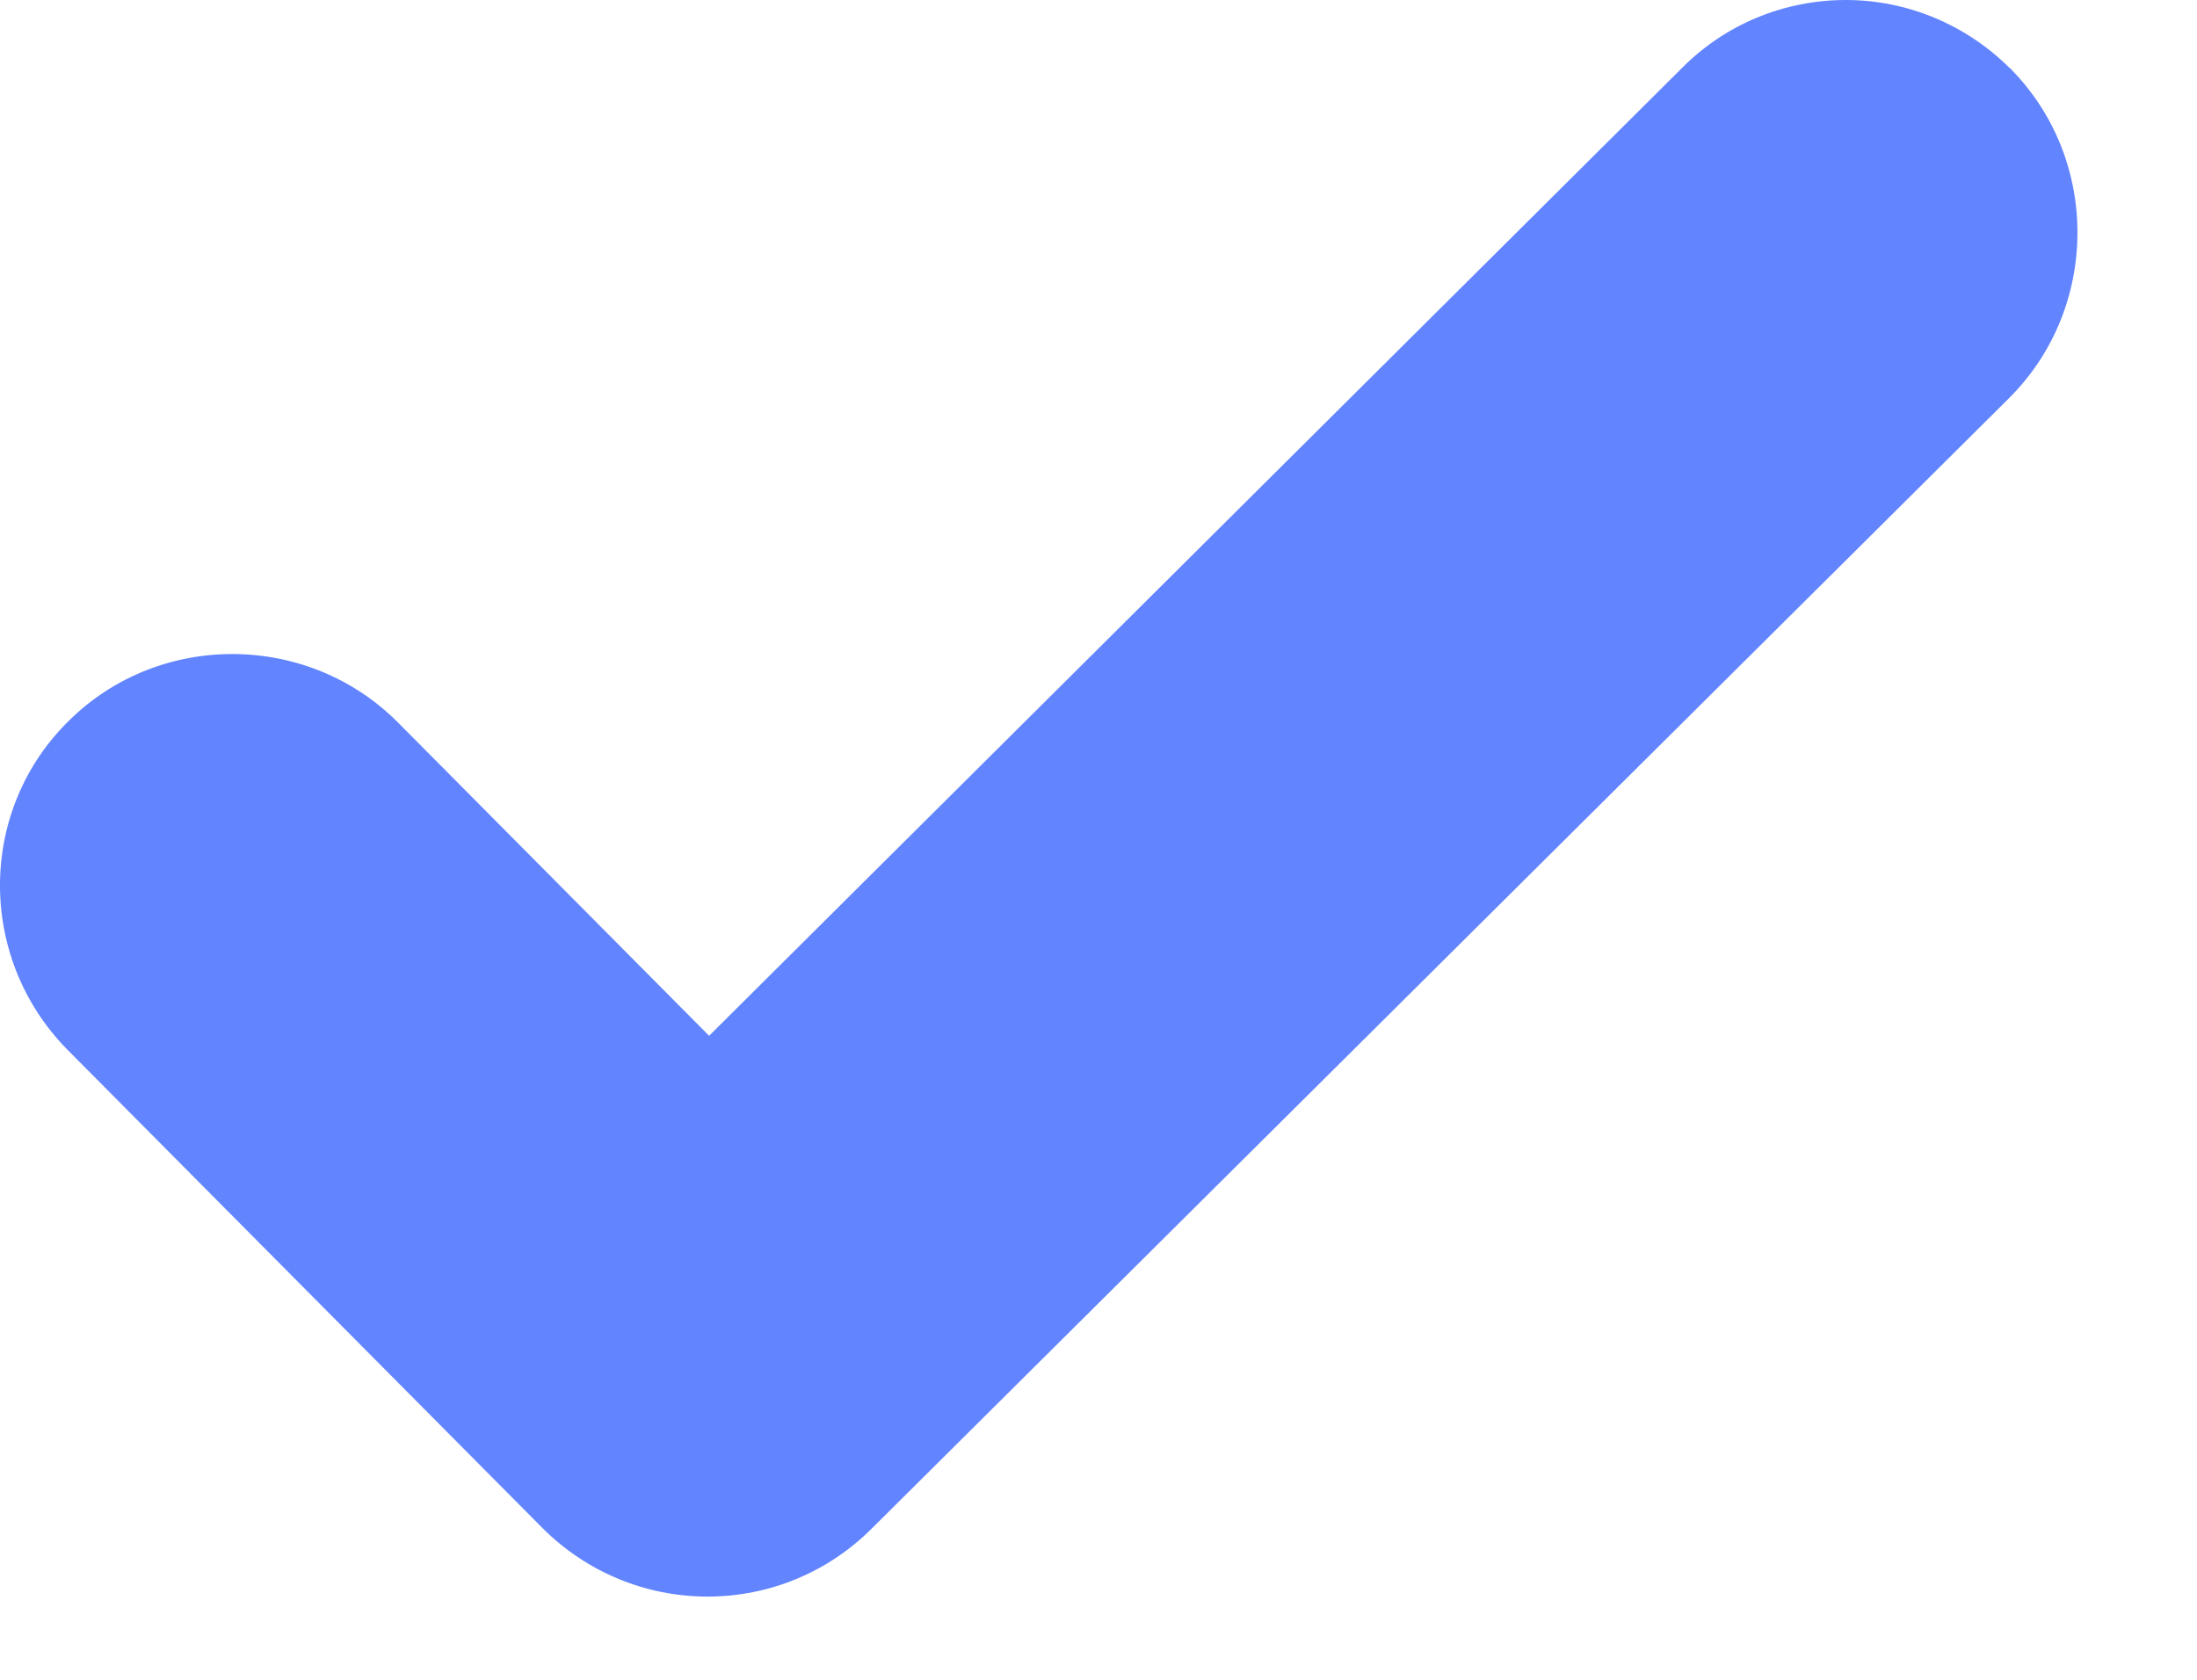
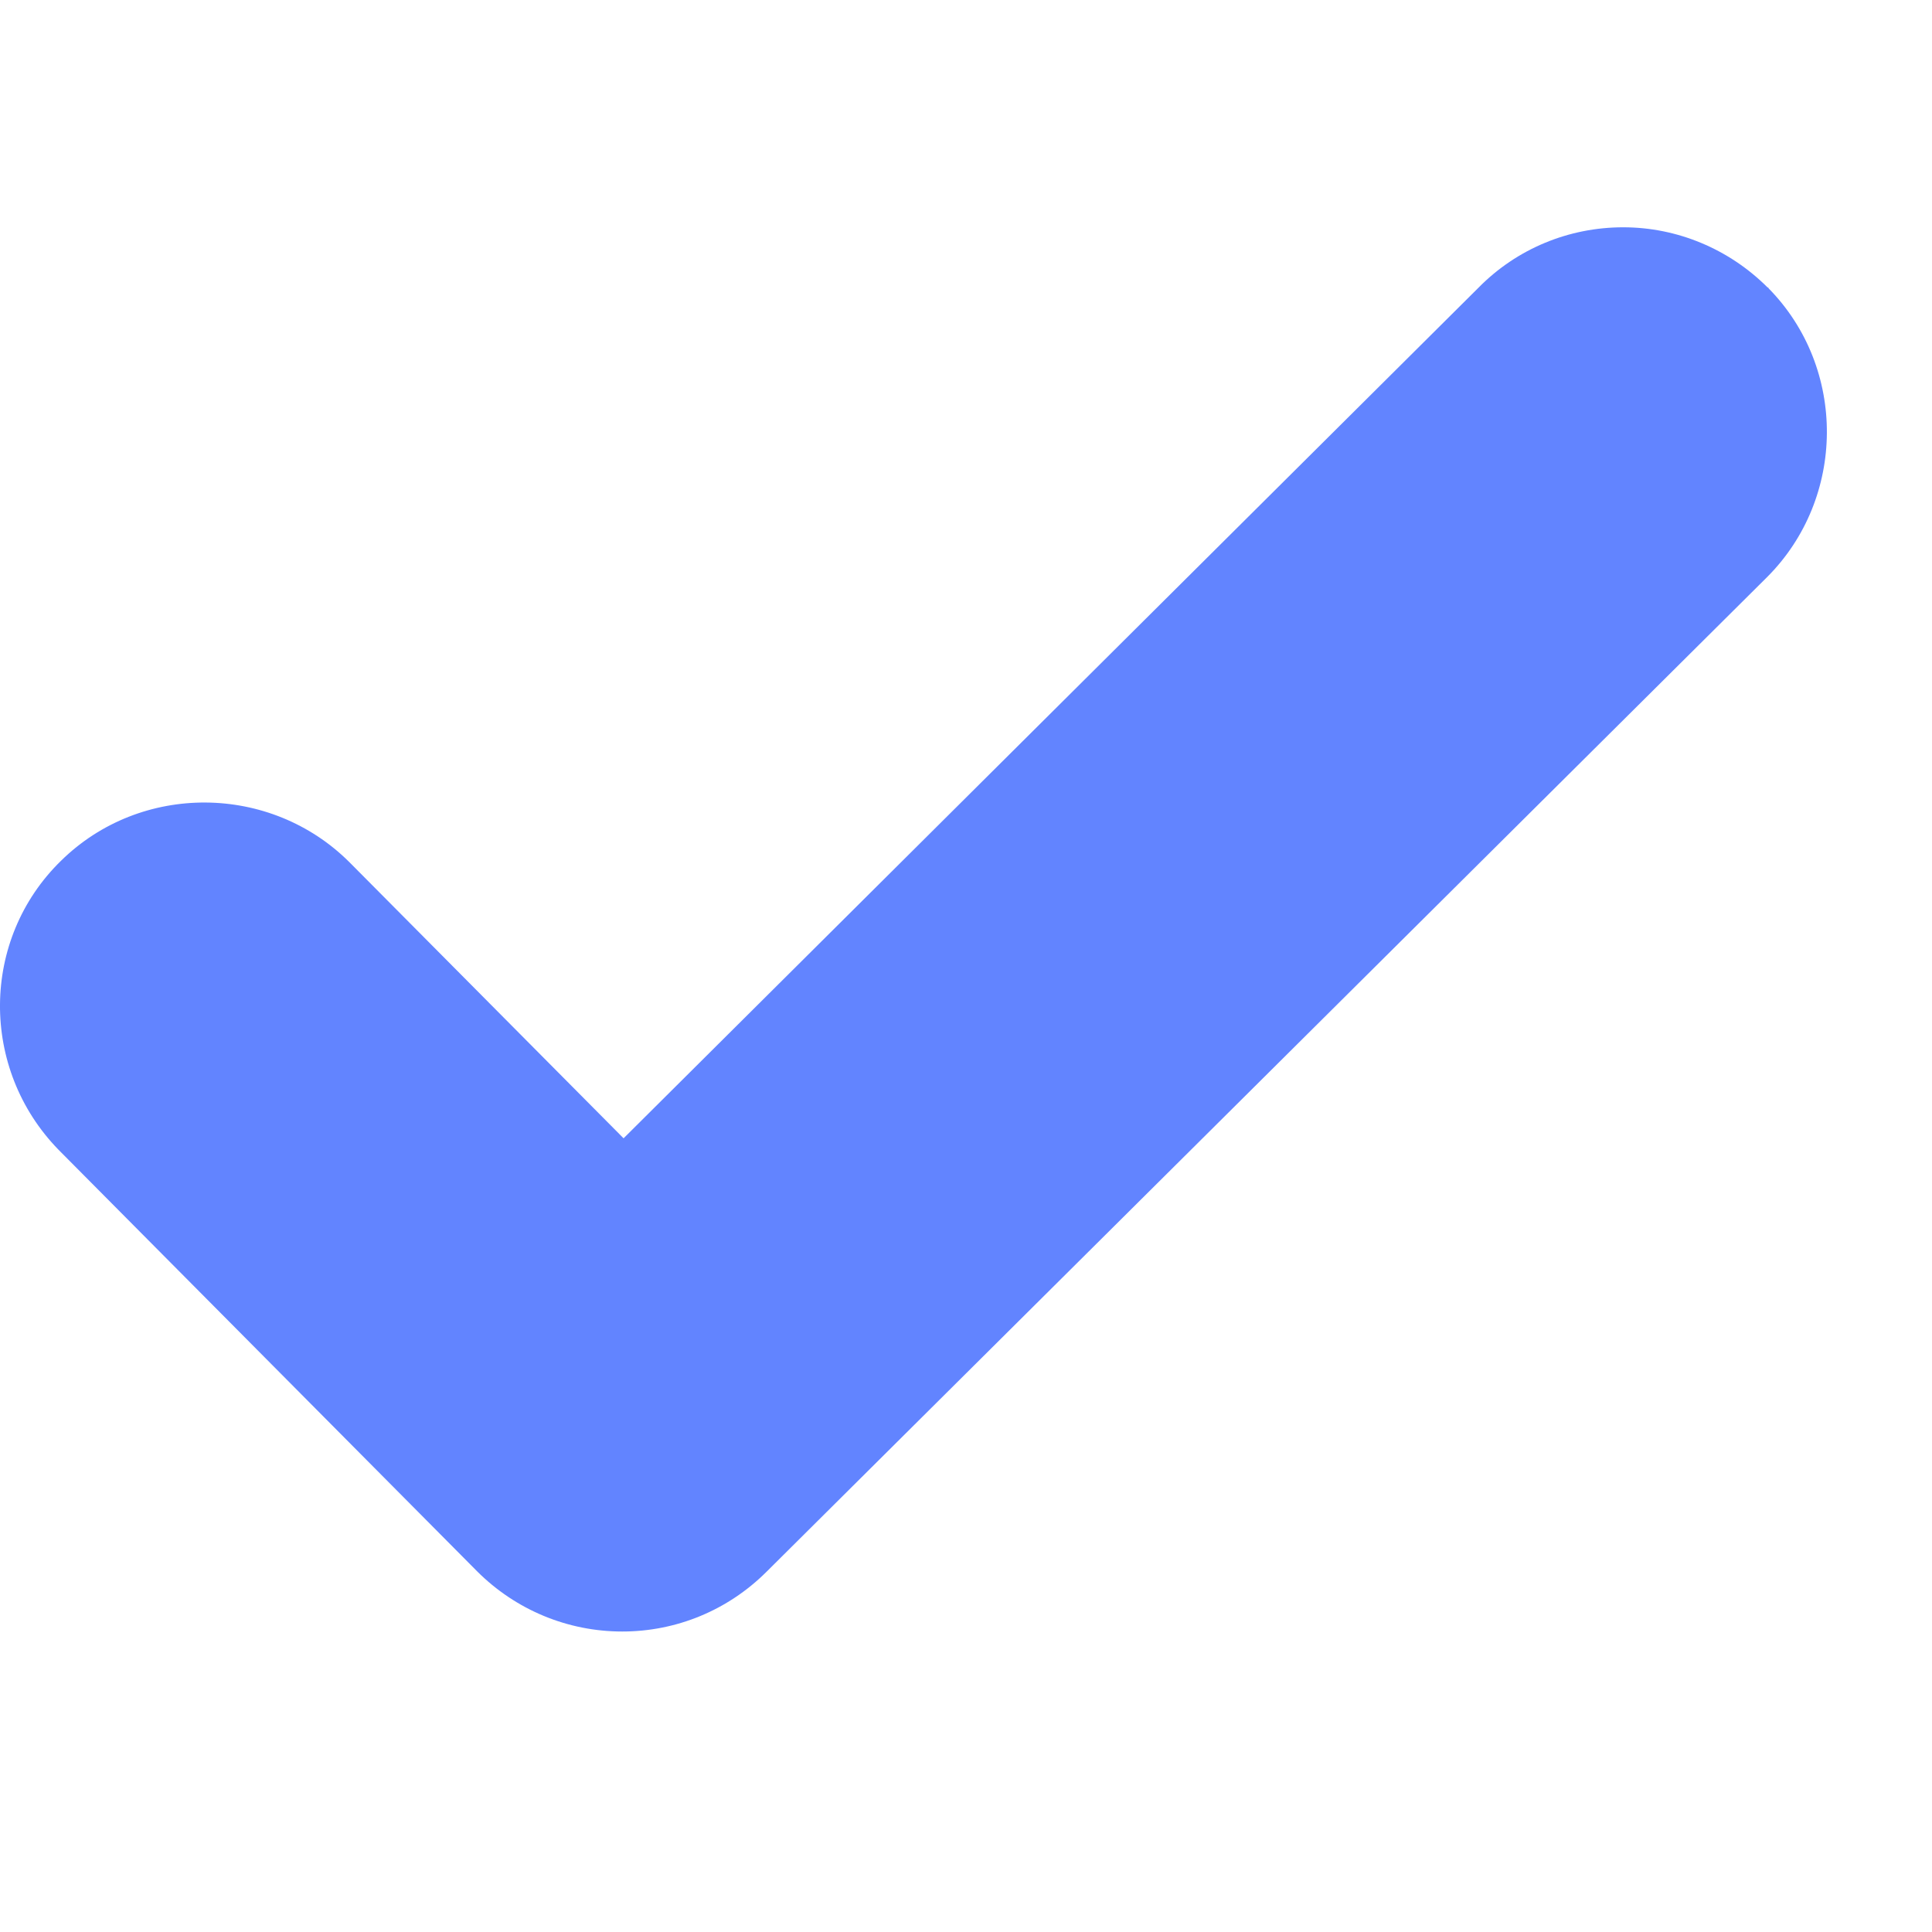
- <svg xmlns="http://www.w3.org/2000/svg" width="17" height="13" viewBox="0 0 17 13" fill="none">
+ <svg xmlns="http://www.w3.org/2000/svg" width="12" height="12" viewBox="0 0 17 13" fill="none">
  <path d="M15.554 0.53C15.215 0.191 14.758 0 14.283 0C13.805 0 13.348 0.188 13.011 0.53L5.487 8.016L3.076 5.588C2.381 4.893 1.238 4.884 0.537 5.574C-0.172 6.265 -0.179 7.406 0.516 8.118L4.198 11.826C4.537 12.165 4.994 12.356 5.475 12.356C5.952 12.356 6.404 12.169 6.743 11.832L15.549 3.078C16.244 2.383 16.252 1.24 15.563 0.538L15.559 0.53L15.554 0.53Z" fill="#6284FF" />
</svg>
